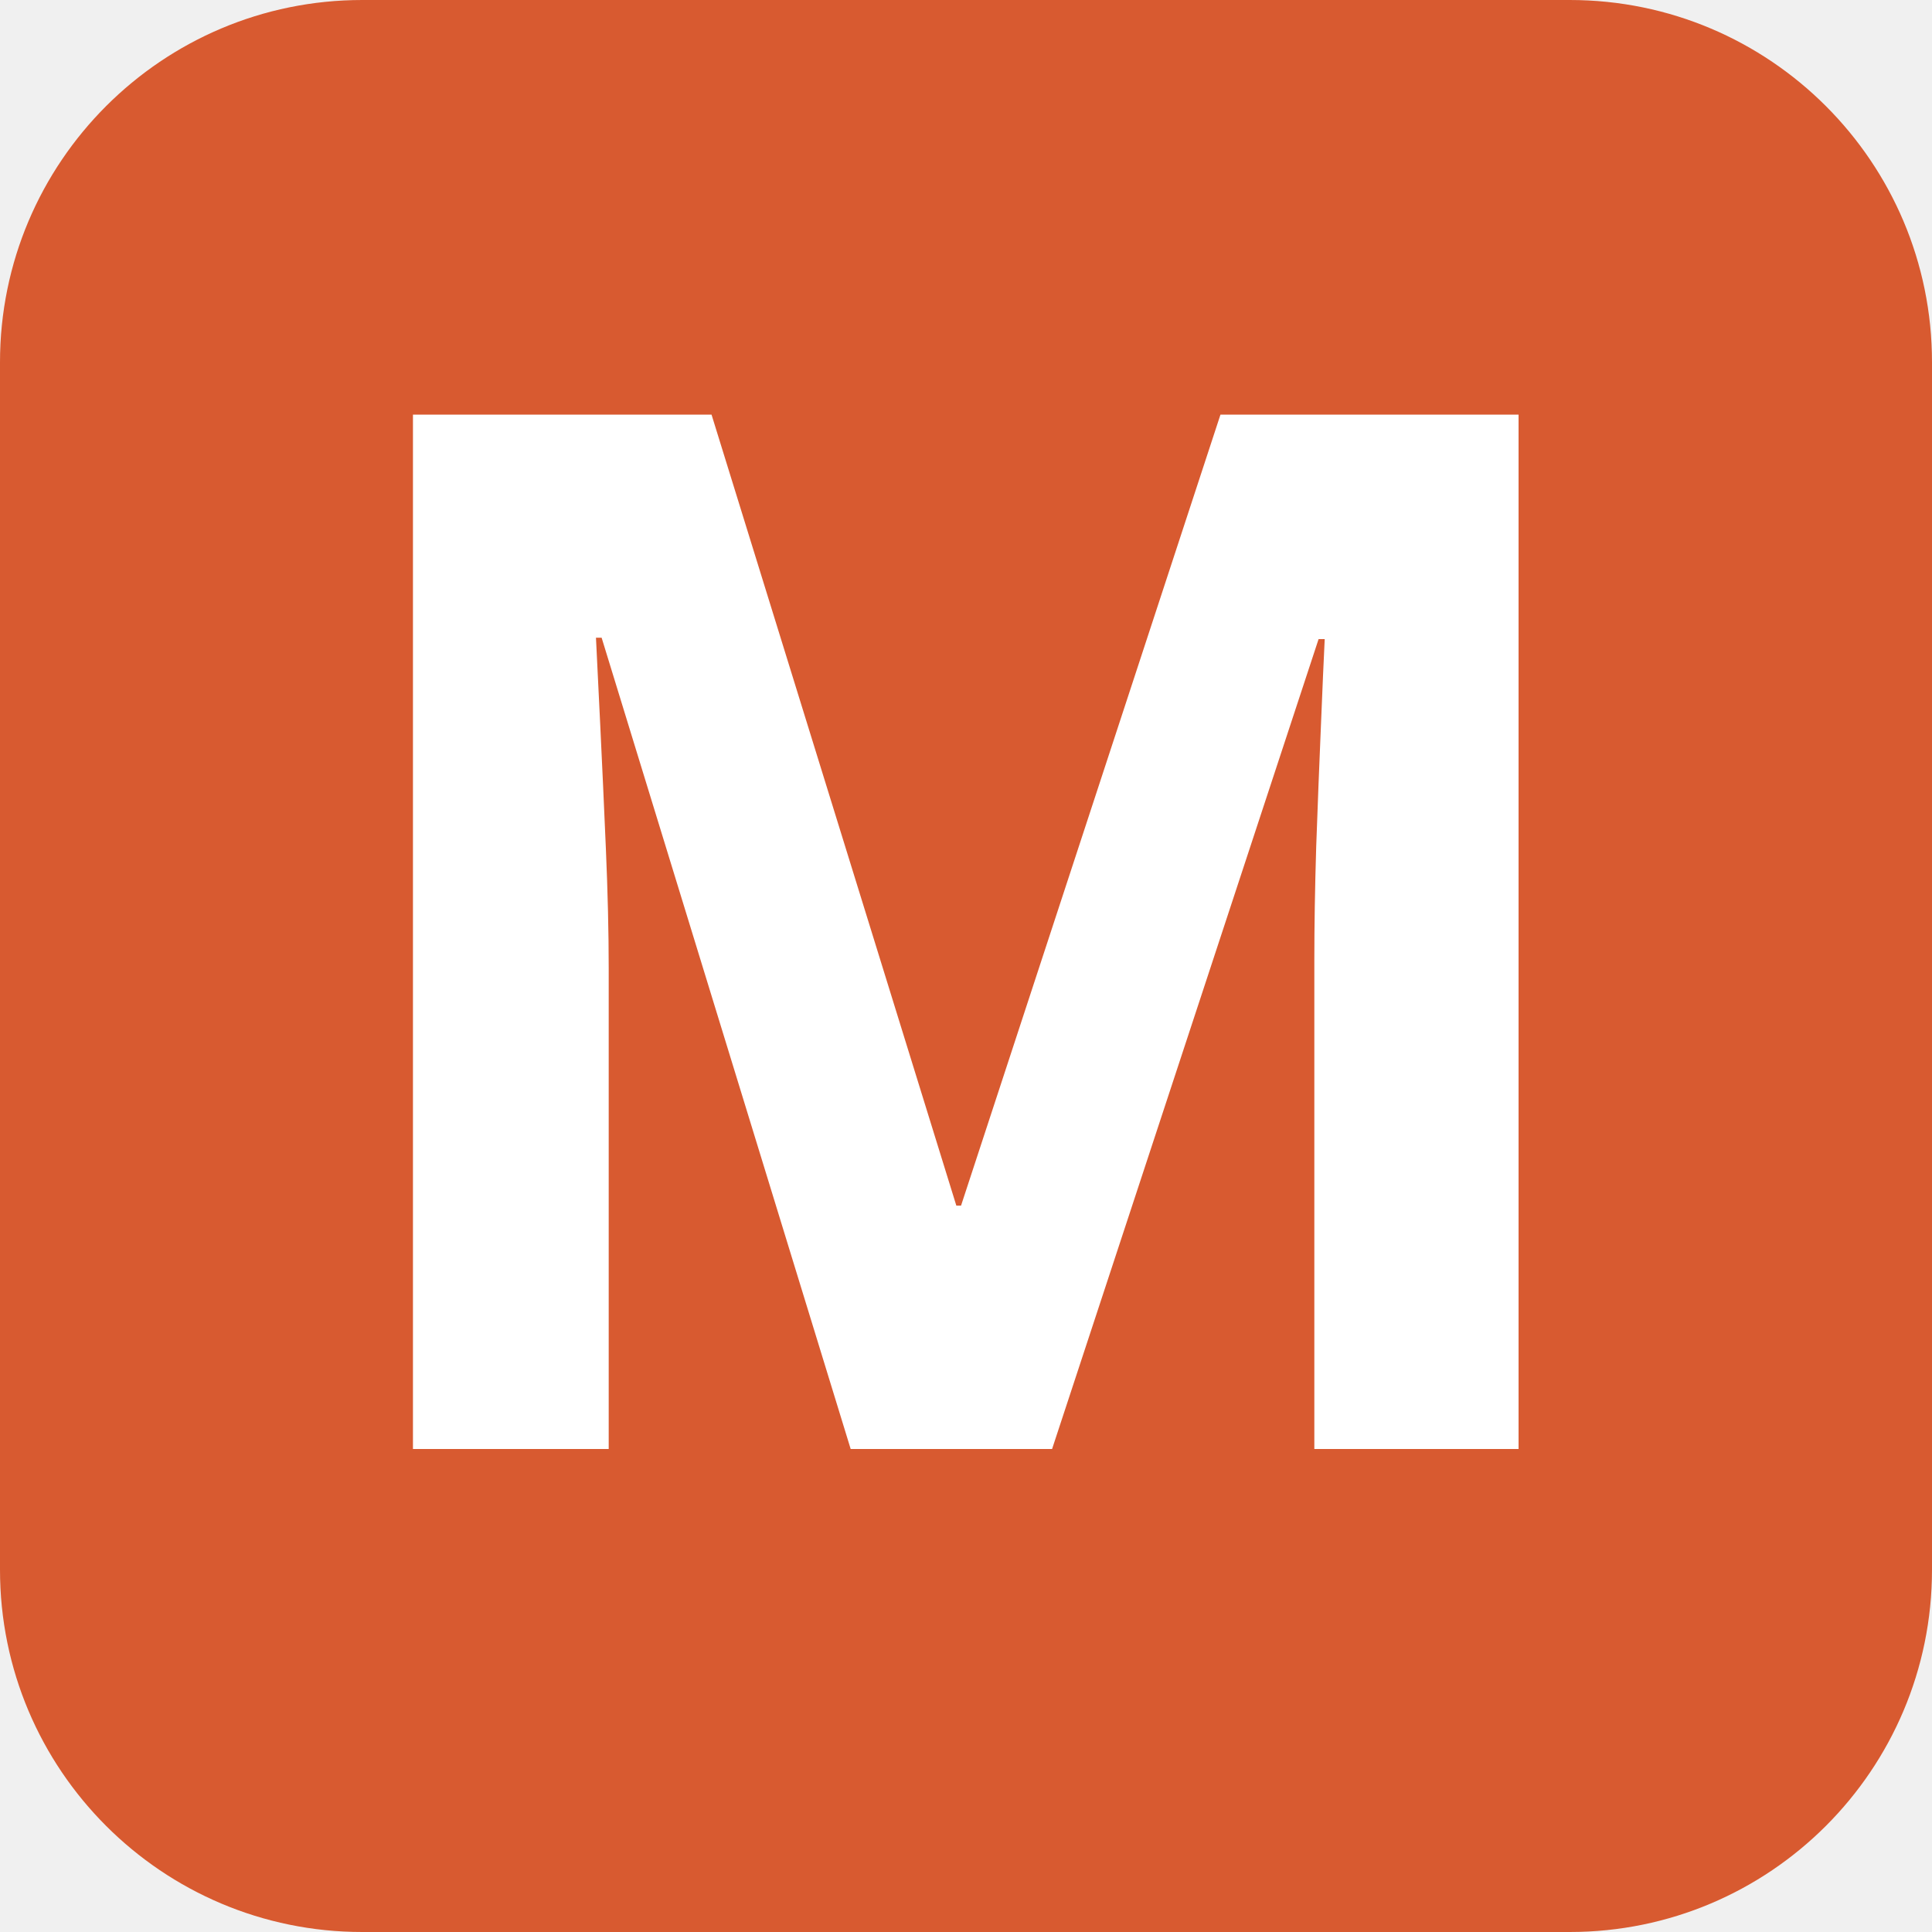
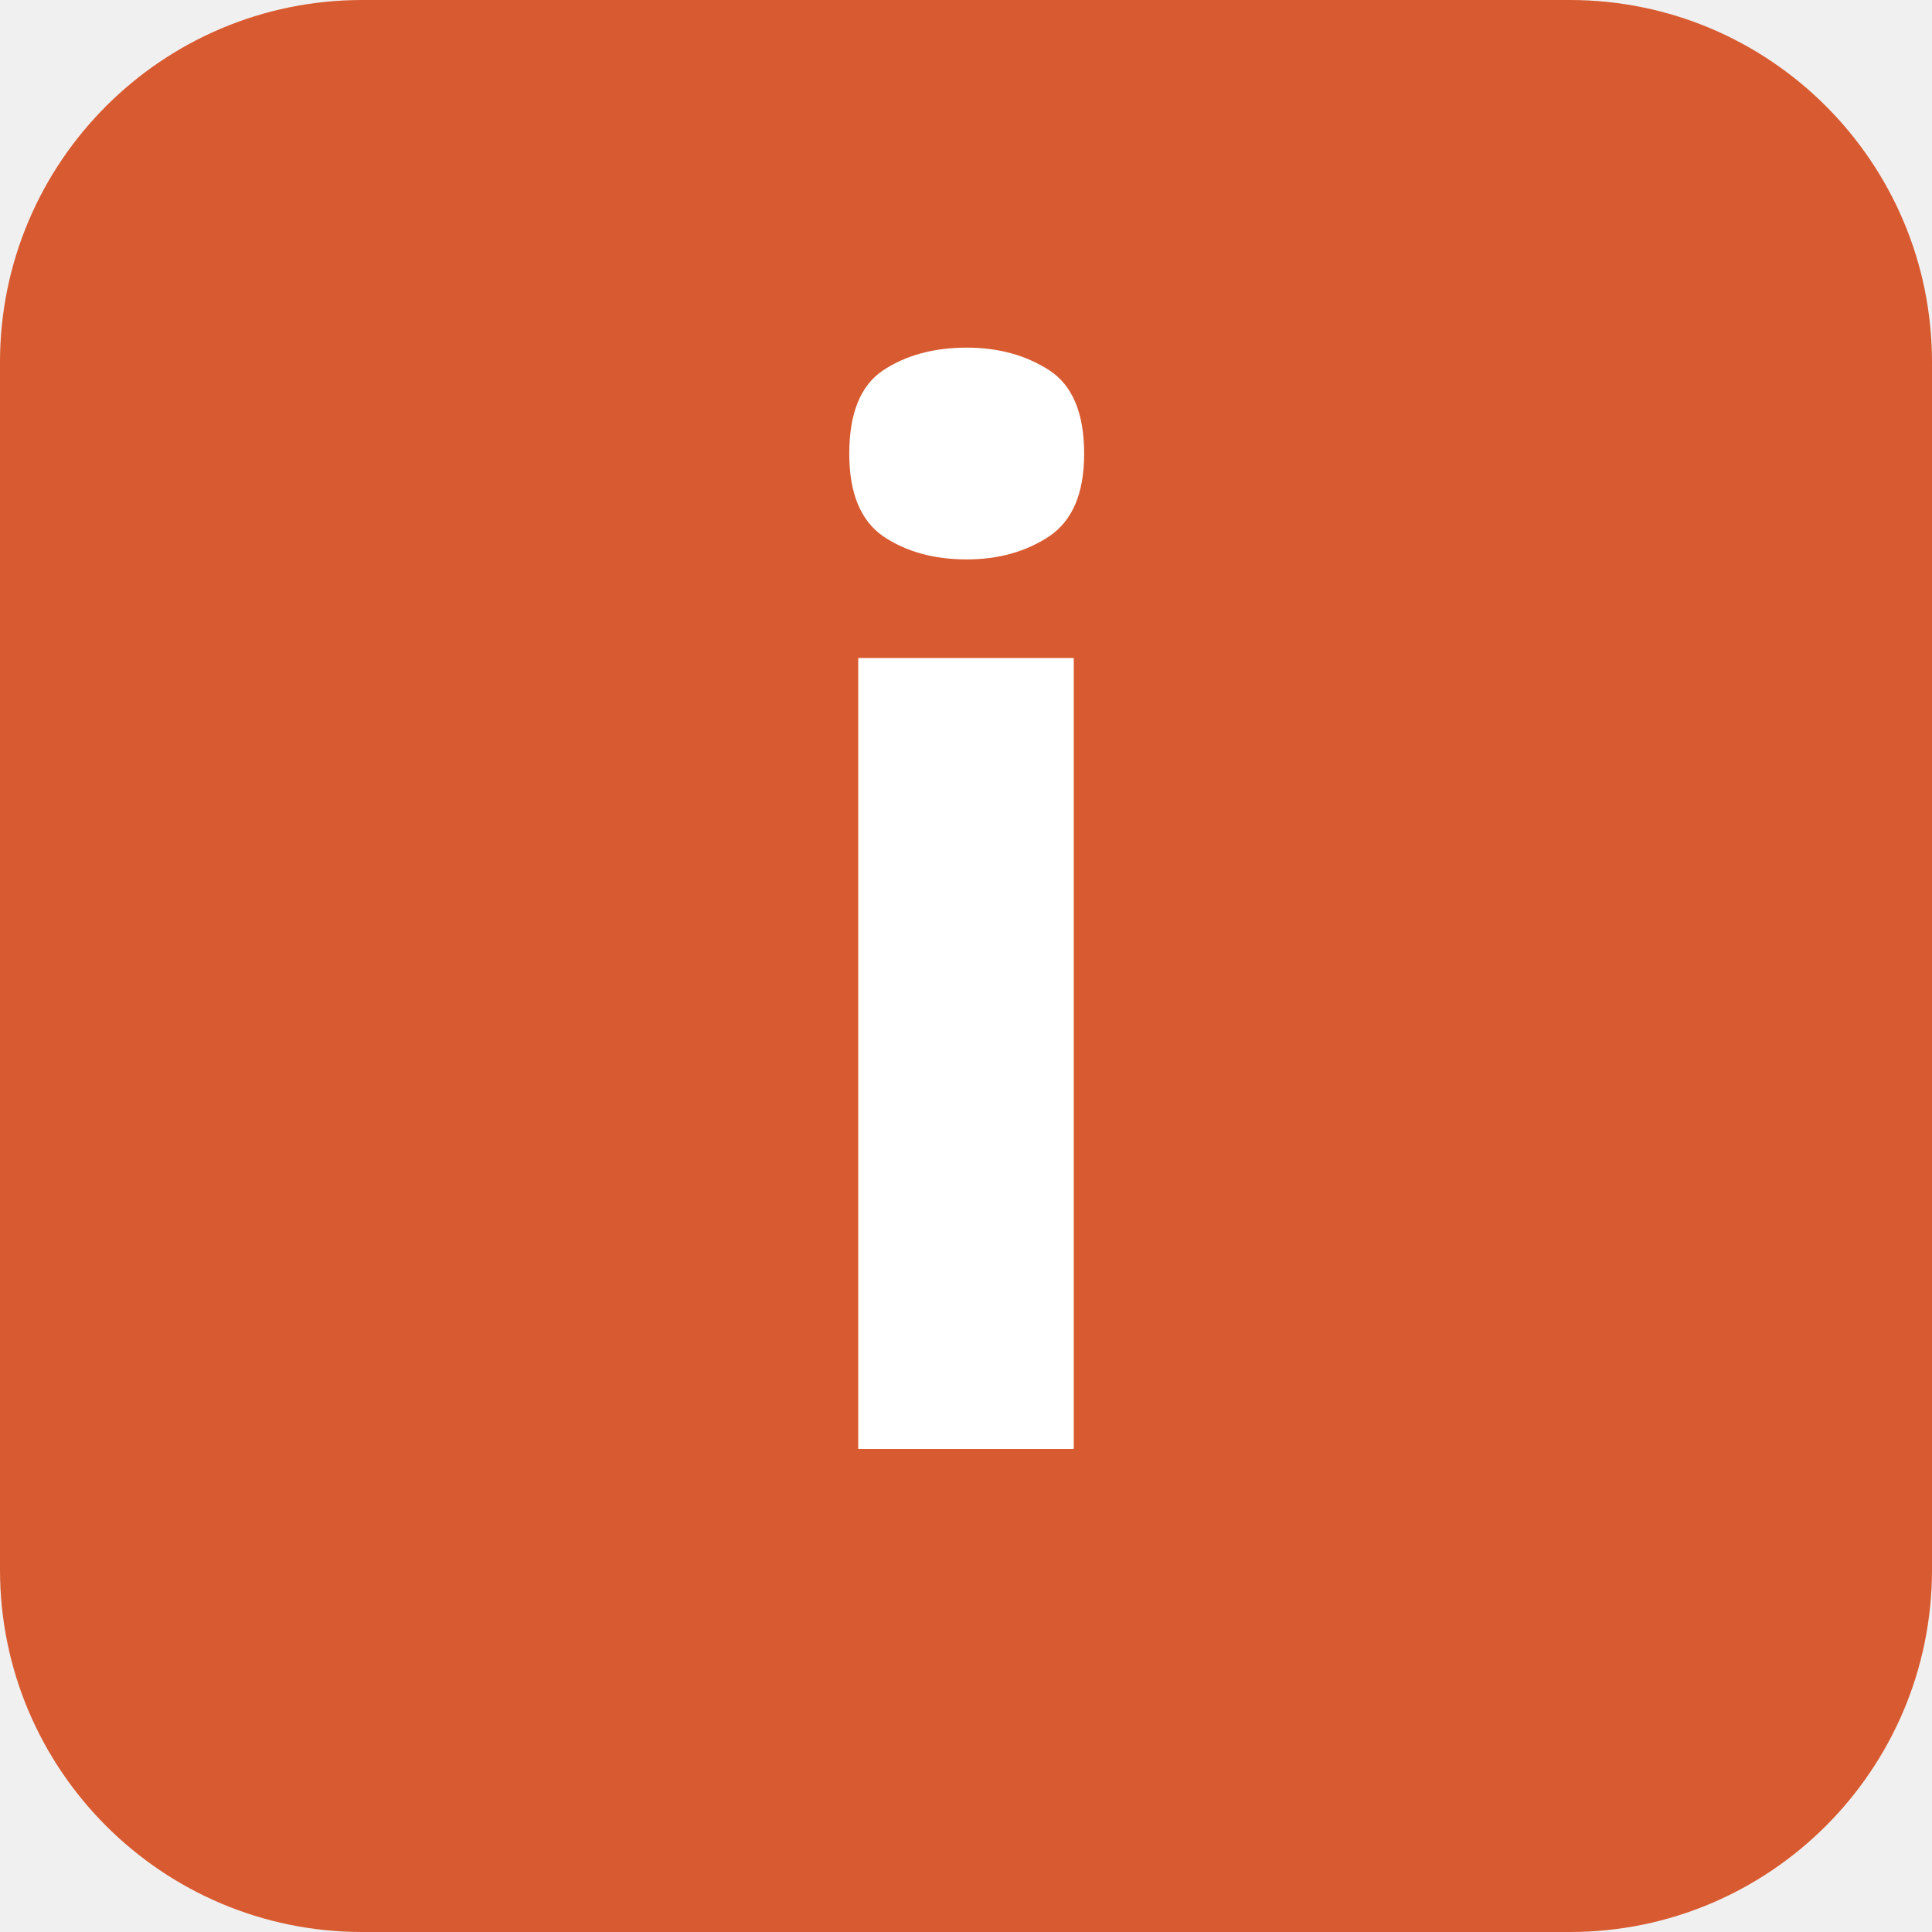
<svg xmlns="http://www.w3.org/2000/svg" width="64" height="64" viewBox="0 0 64 64">
  <rect width="64" height="64" rx="12" ry="12" fill="#d85a30" />
-   <text x="32" y="48" font-family="DM Sans, system-ui, sans-serif" font-weight="700" font-size="48" fill="#ffffff" text-anchor="middle" letter-spacing="-1.5">M</text>
+   <text x="32" y="48" font-family="DM Sans, system-ui, sans-serif" font-weight="700" font-size="48" fill="#ffffff" text-anchor="middle" letter-spacing="-1.5">i</text>
</svg>
